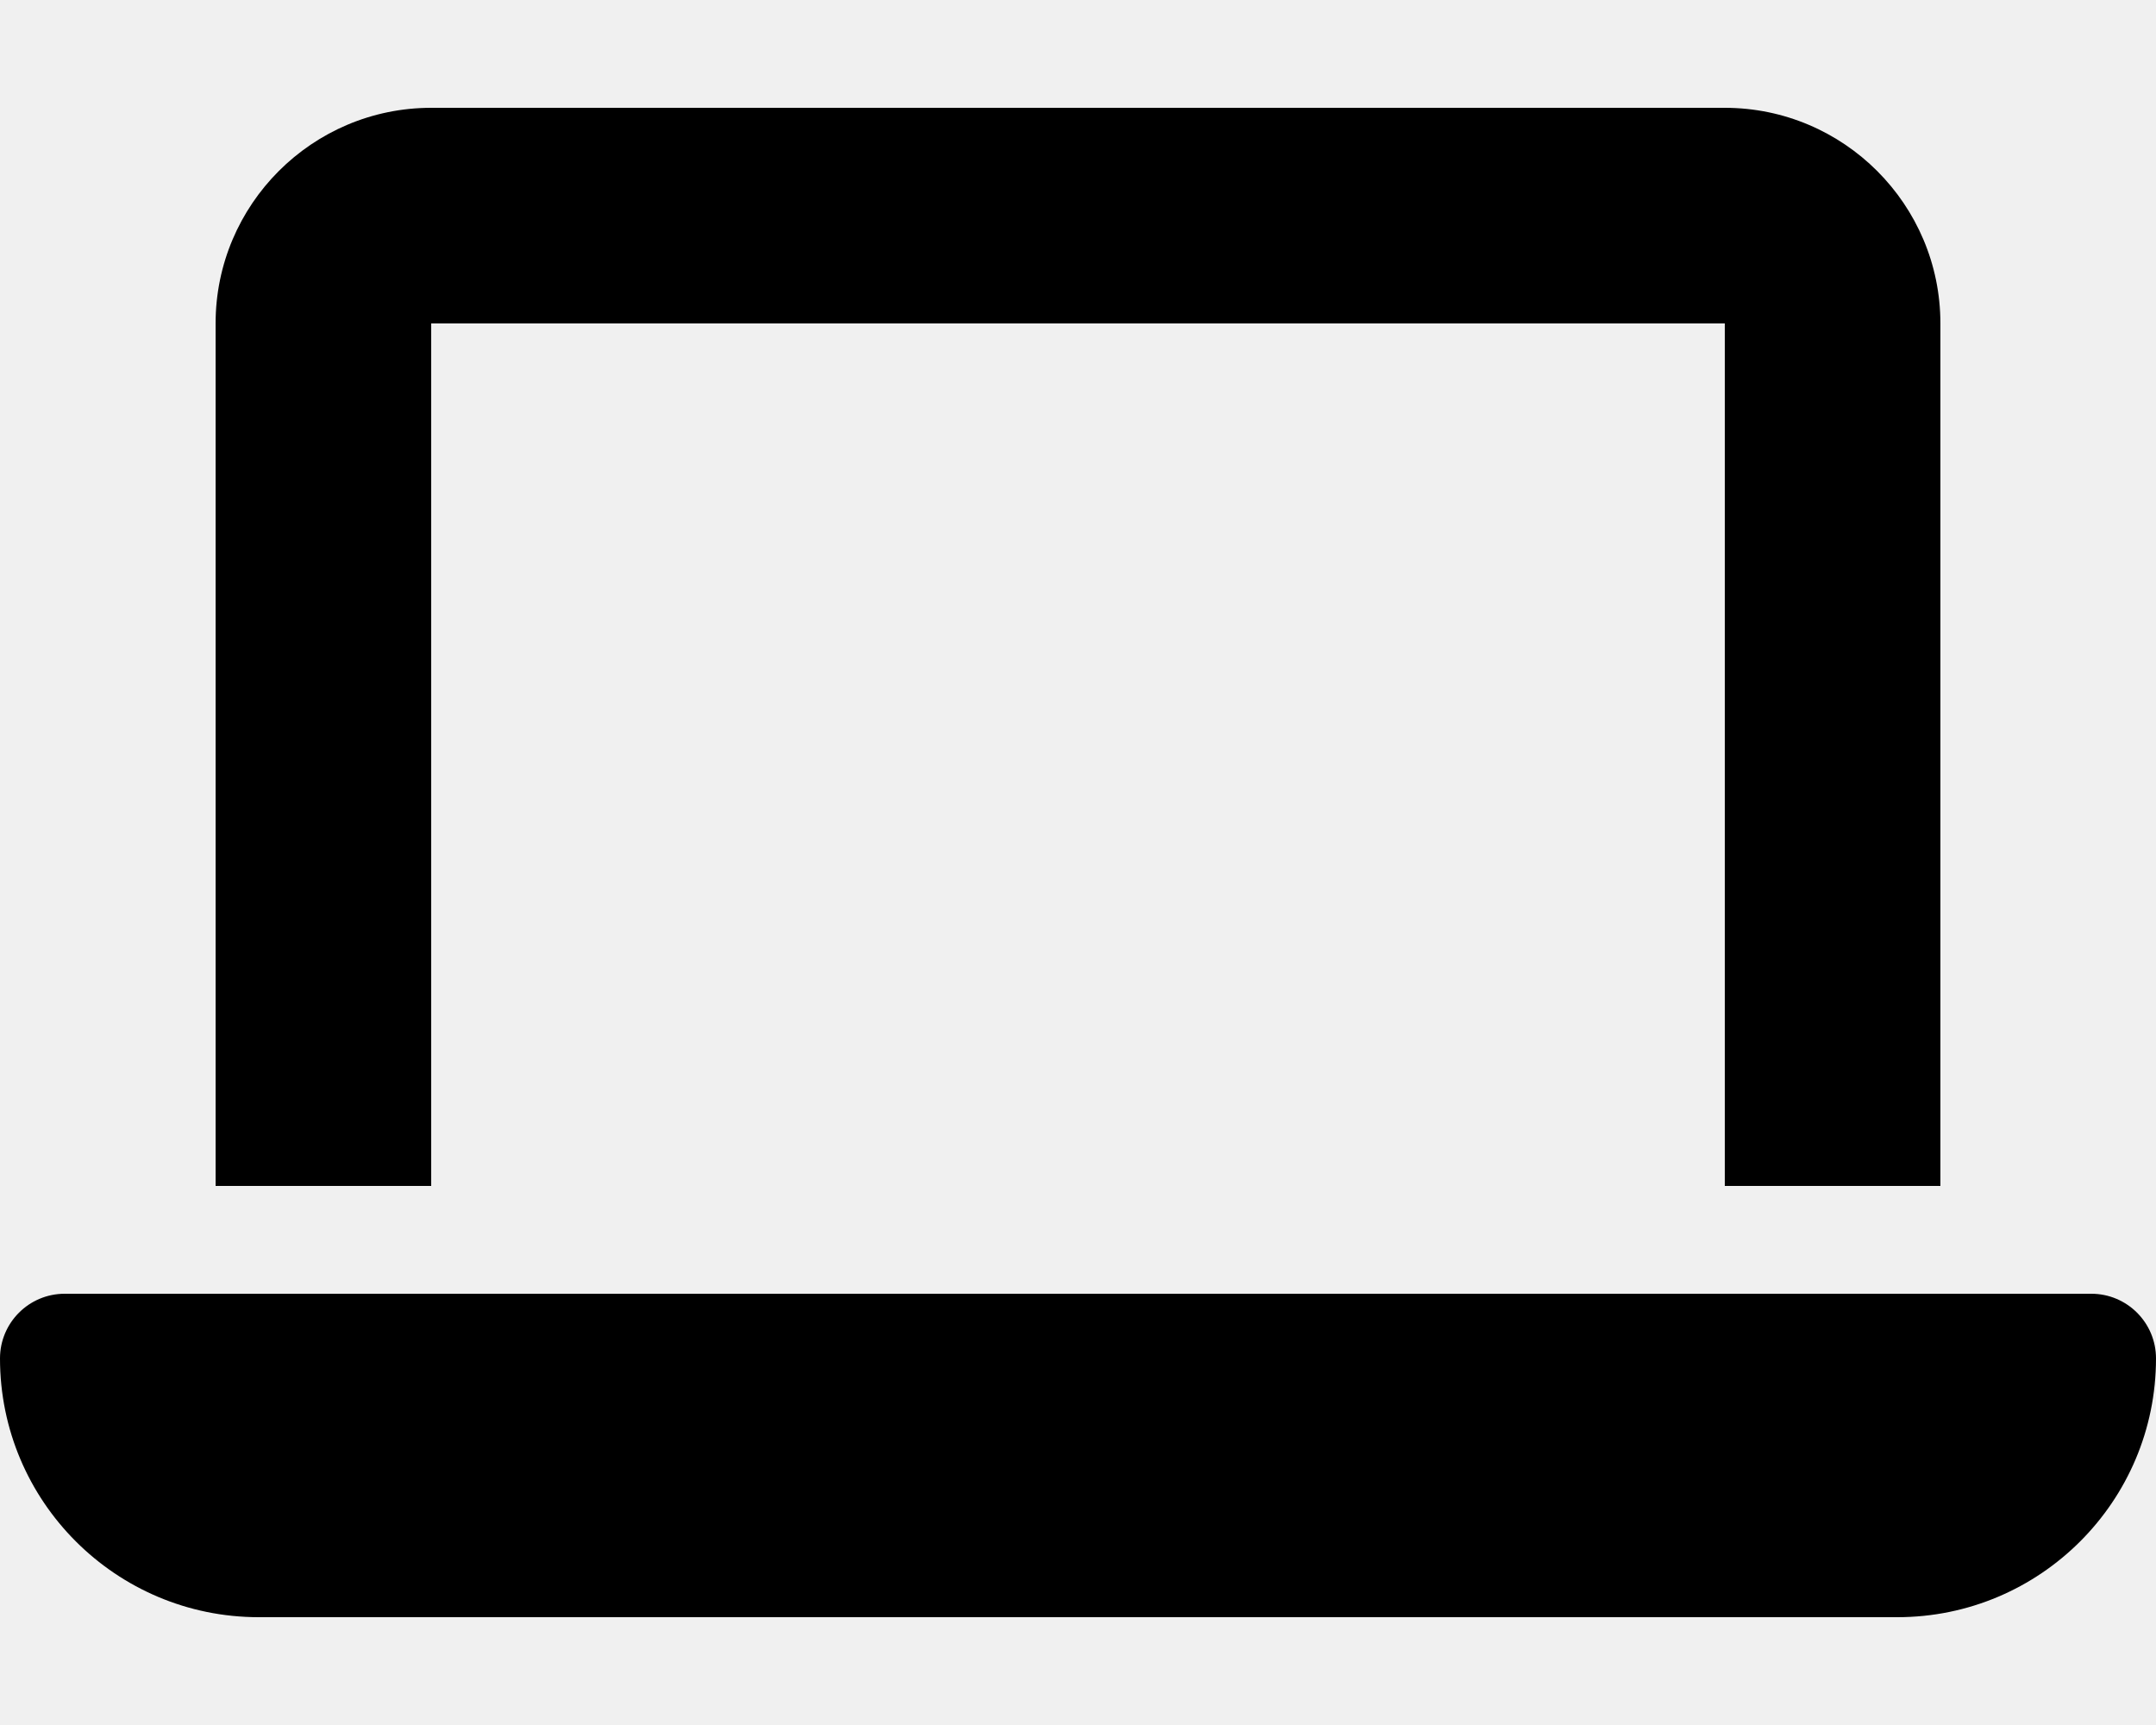
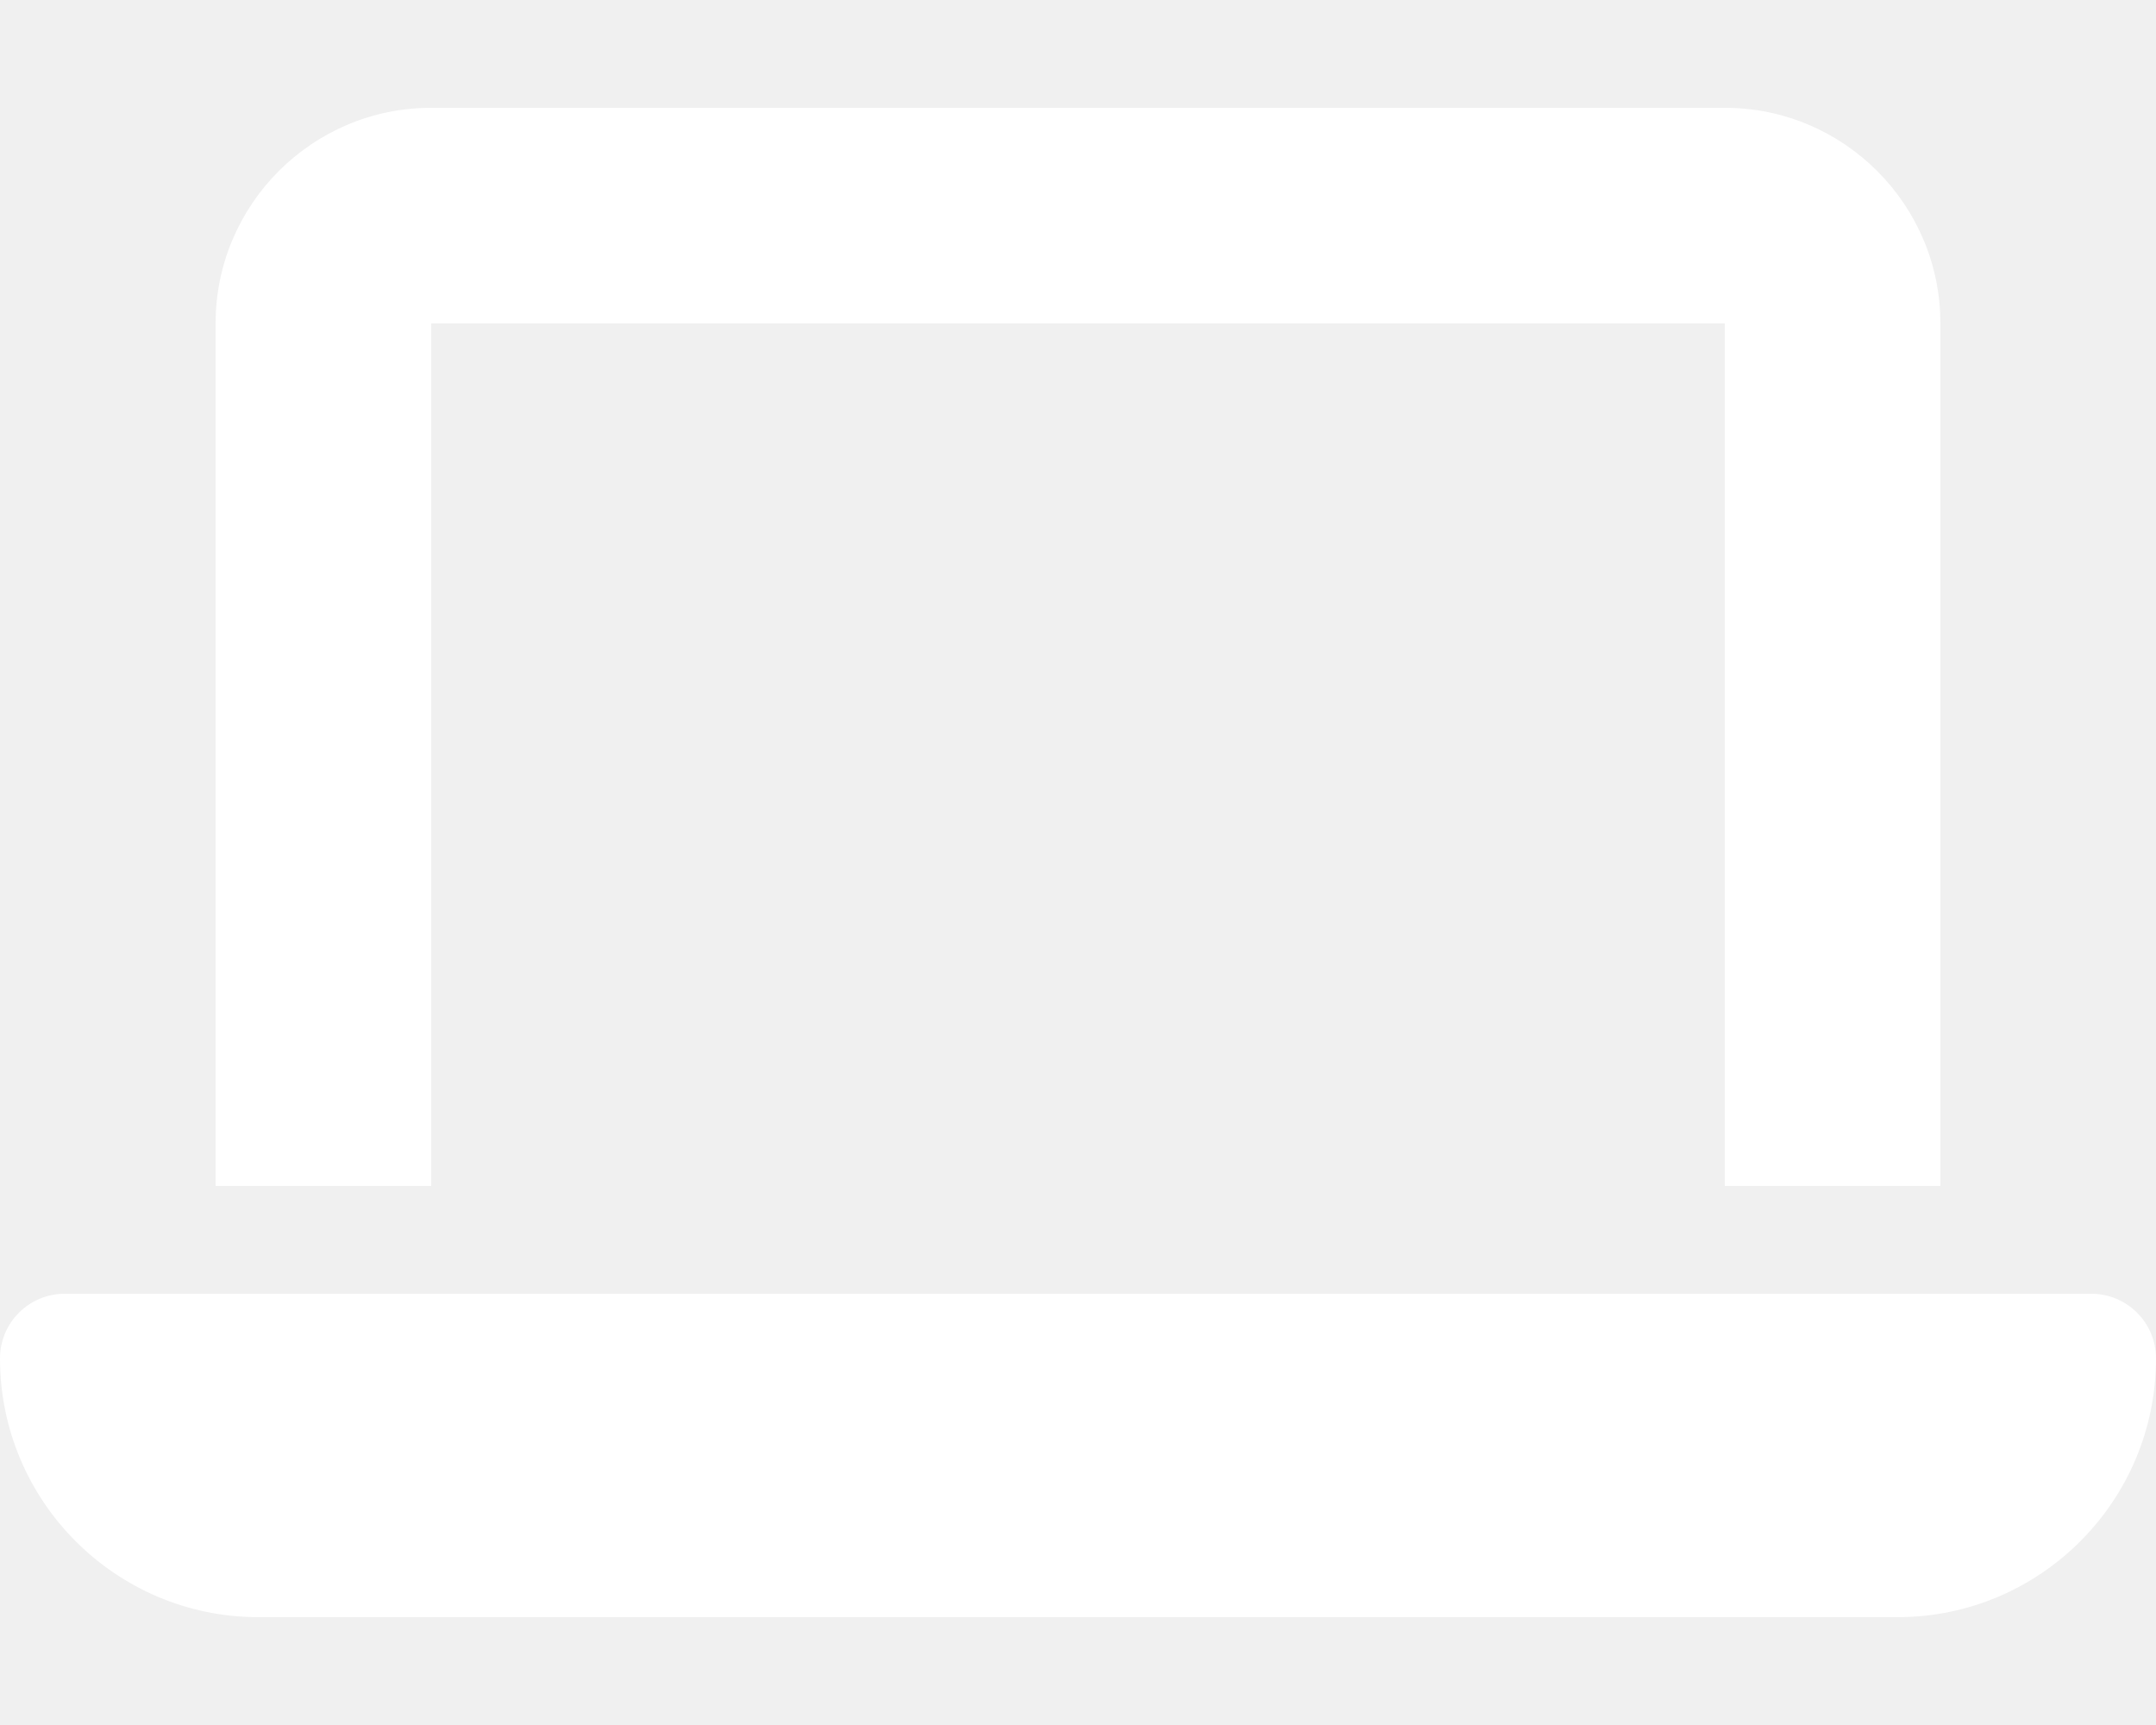
<svg xmlns="http://www.w3.org/2000/svg" viewBox="0 0 640 512">
-   <path d="M128 32C92.7 32 64 60.7 64 96V352h64V96H512V352h64V96c0-35.3-28.7-64-64-64H128zM19.2 384C8.6 384 0 392.6 0 403.2C0 445.6 34.4 480 76.8 480H563.2c42.4 0 76.8-34.4 76.8-76.8c0-10.6-8.6-19.2-19.2-19.2H19.2z" />
+   <path d="M128 32C92.7 32 64 60.7 64 96V352h64V96H512V352h64V96c0-35.3-28.7-64-64-64H128zM19.2 384C8.6 384 0 392.6 0 403.2C0 445.6 34.4 480 76.8 480H563.2c42.4 0 76.8-34.4 76.8-76.8c0-10.6-8.6-19.2-19.2-19.2H19.2z" fill="#ffffff" />
</svg>
